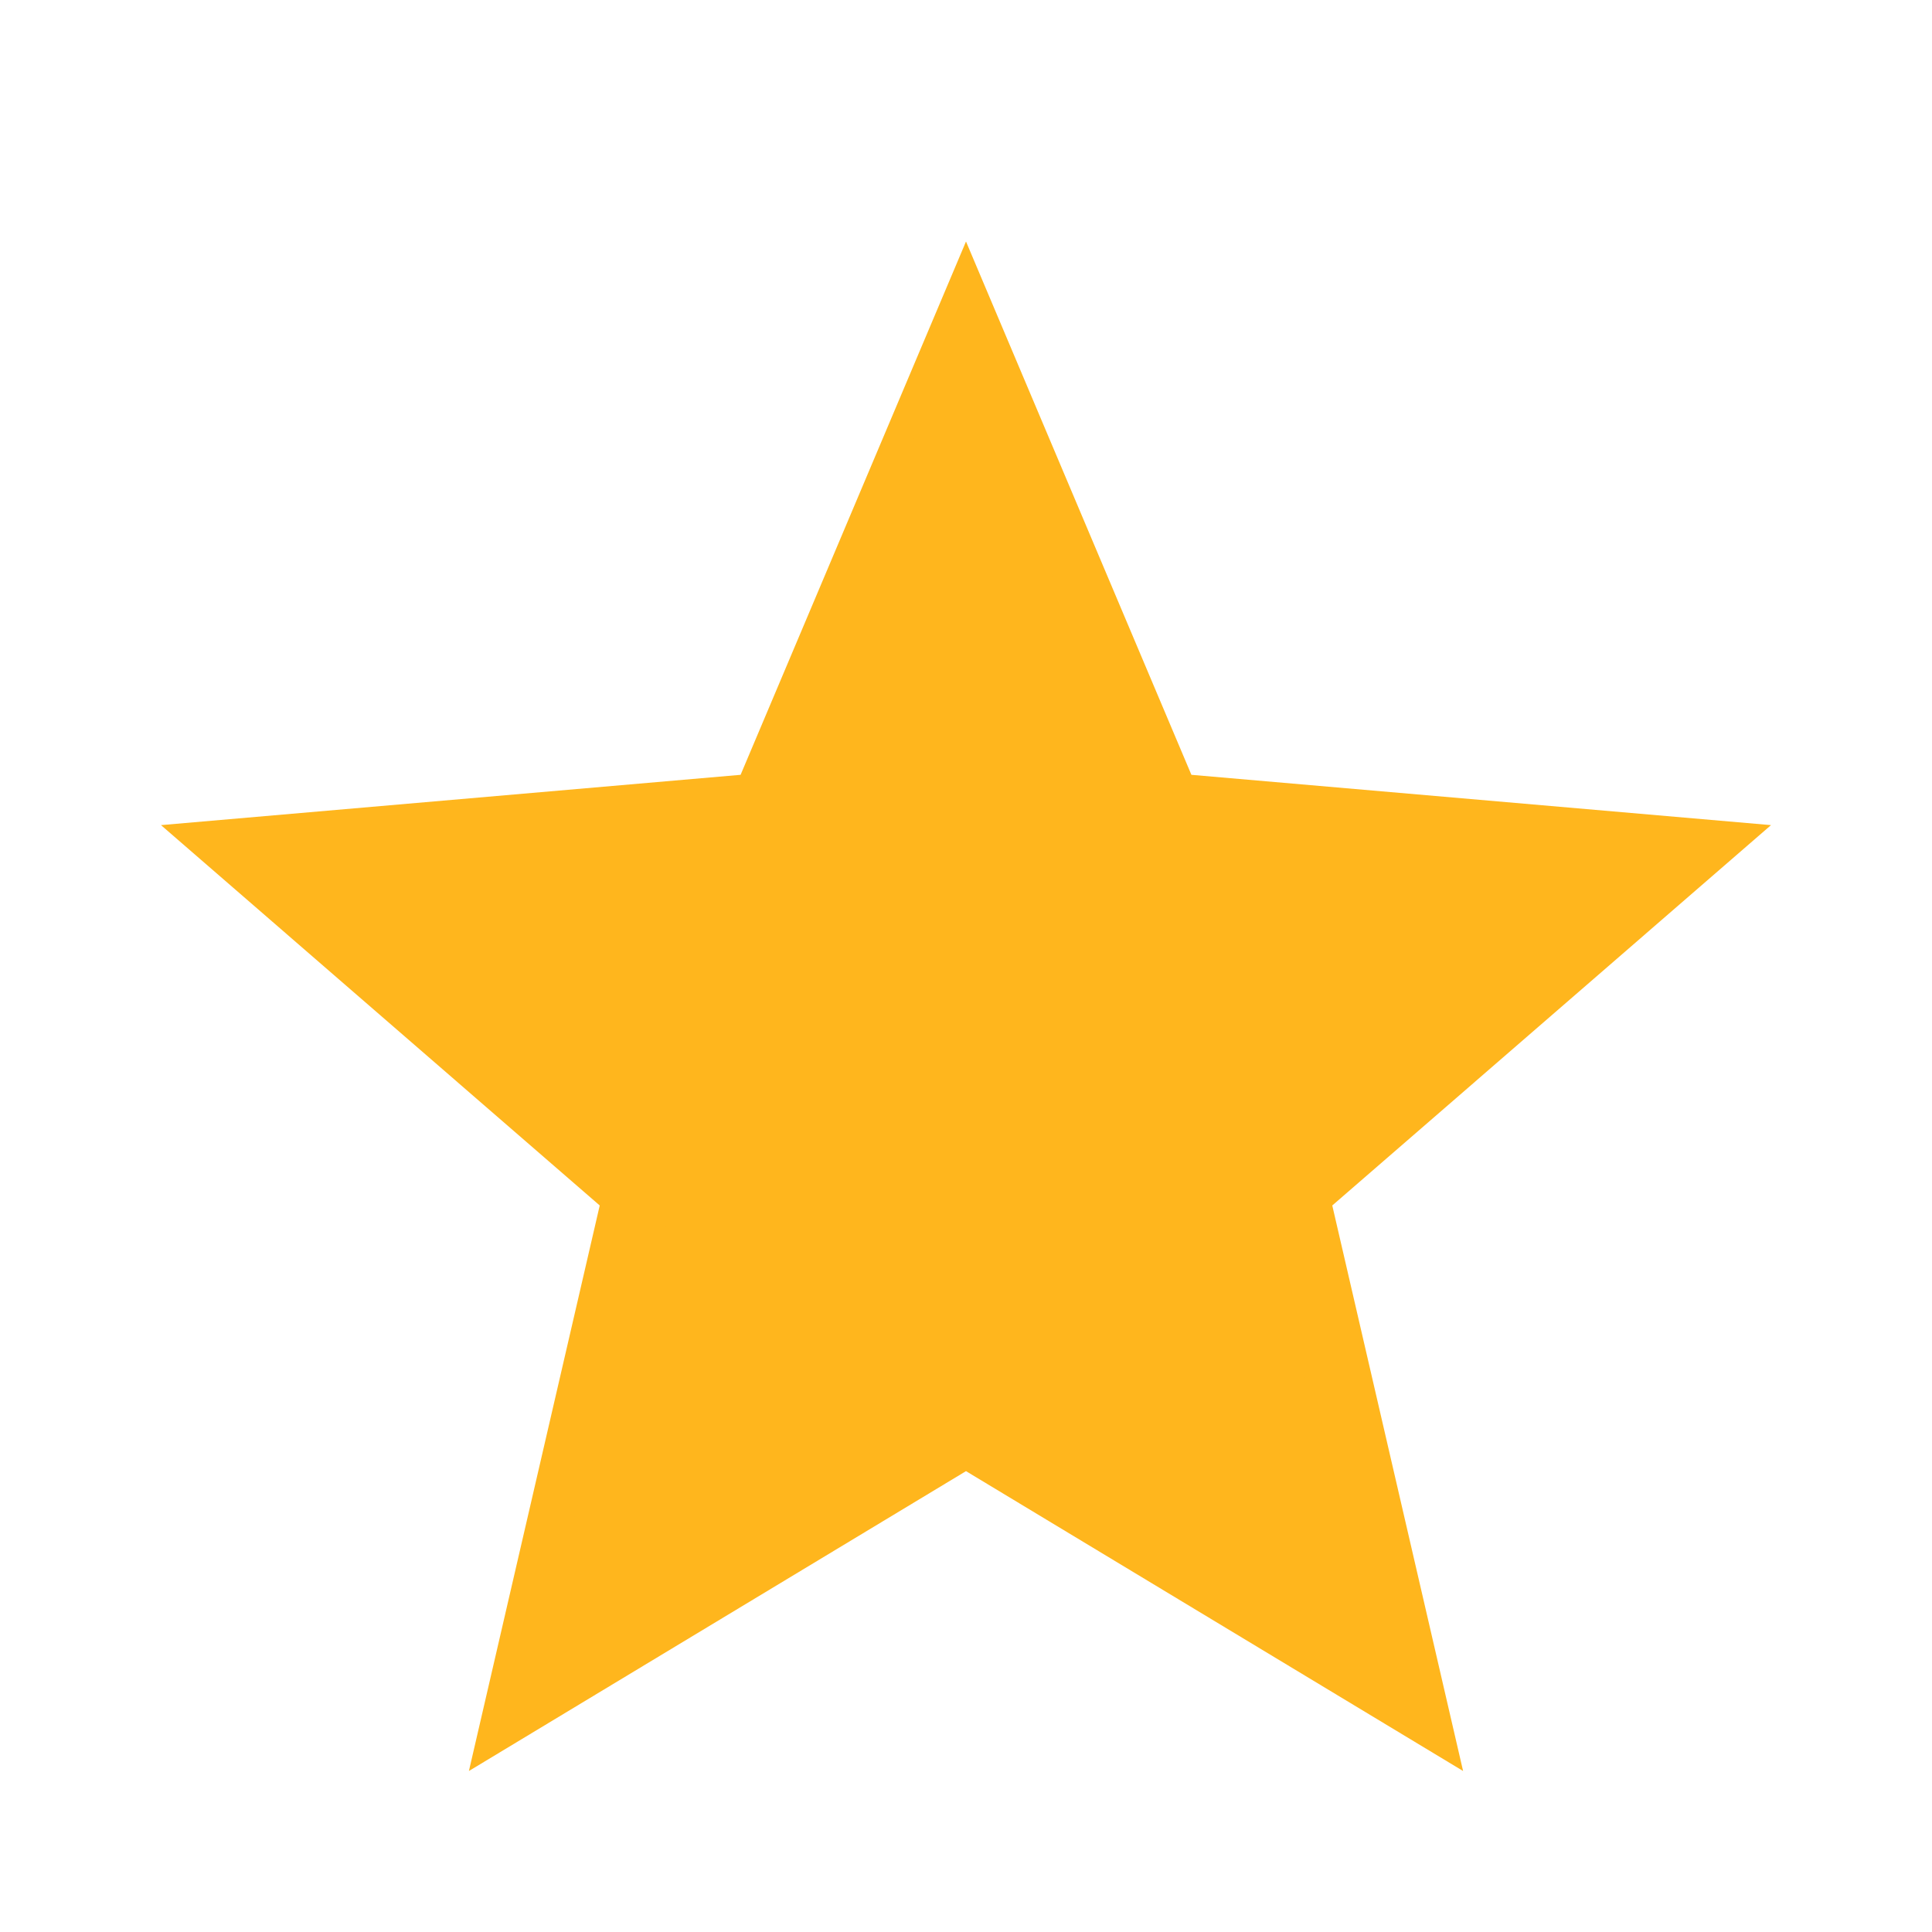
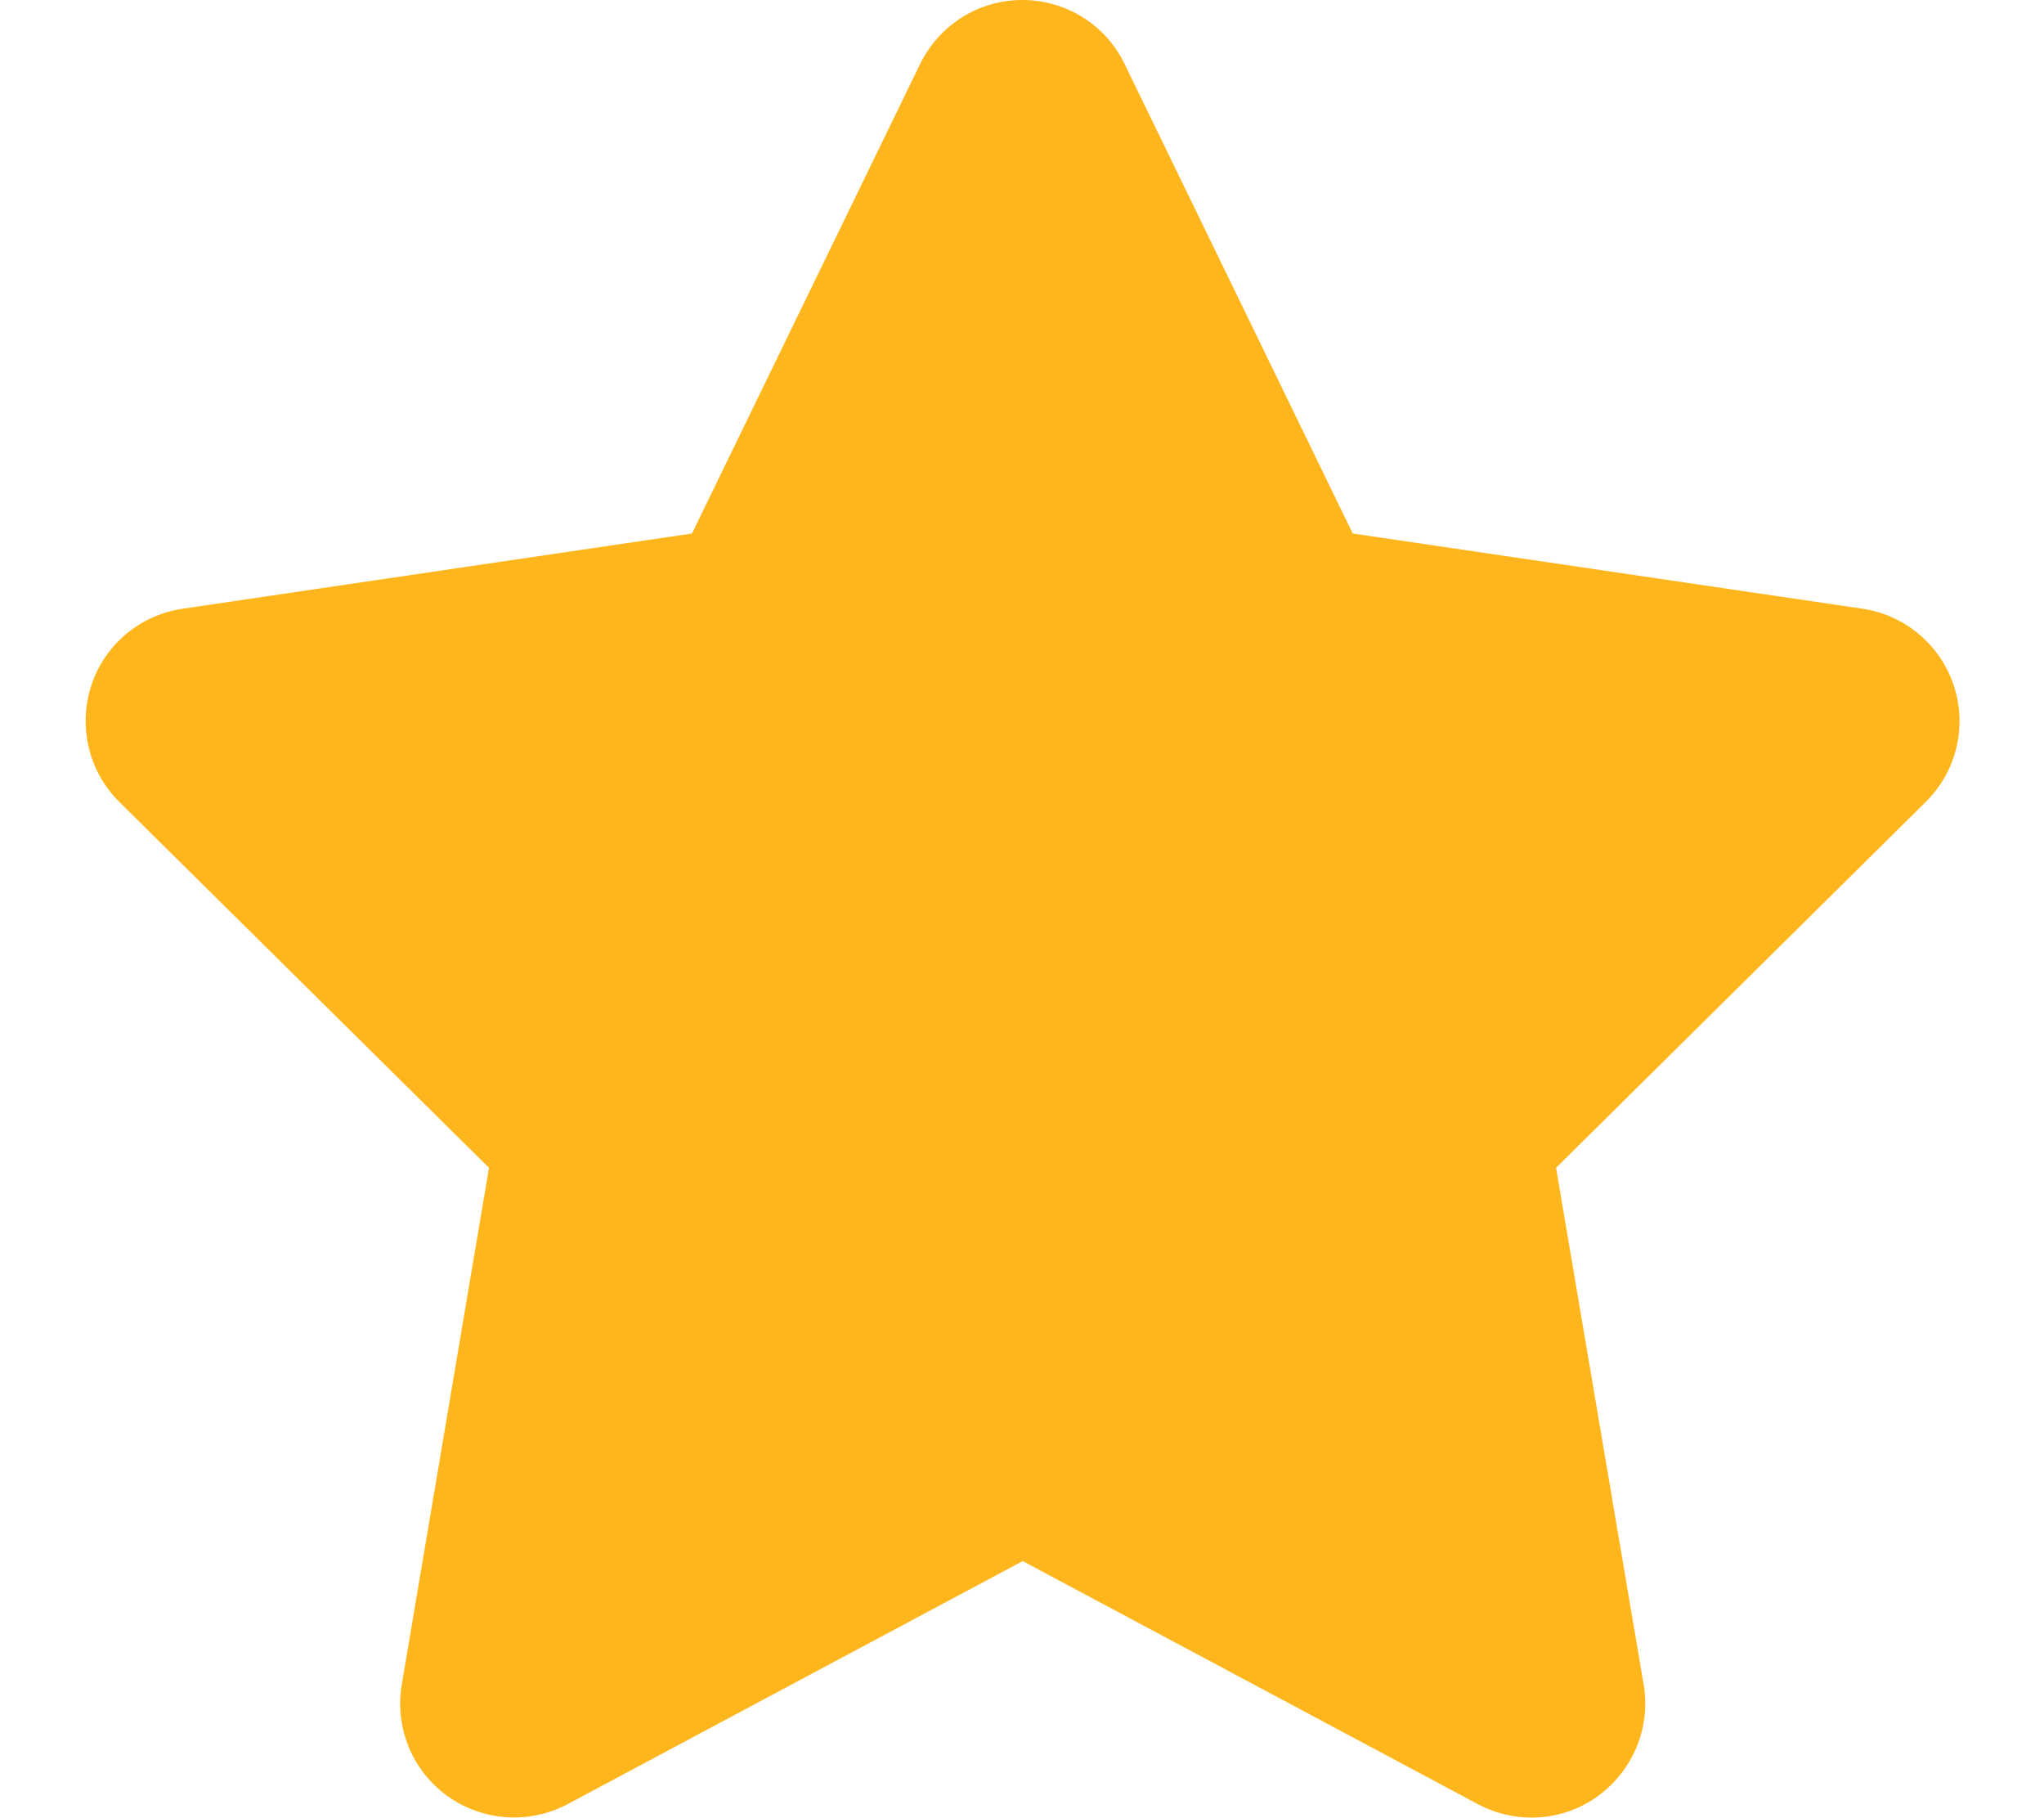
- <svg xmlns="http://www.w3.org/2000/svg" width="48" height="48" fill="#FFB61D">
-   <g>
-     <path stroke-dasharray="5,2,2,2,2,2" stroke="null" id="svg_1" d="m16.15,37.75l7.85,-4.7l7.85,4.75l-2.1,-8.9l6.9,-6l-9.1,-0.8l-3.55,-8.4l-3.55,8.35l-9.1,0.8l6.9,6l-2.1,8.9zm-4.5,6.25l3.25,-14.05l-10.9,-9.45l14.4,-1.25l5.6,-13.25l5.6,13.25l14.4,1.25l-10.9,9.45l3.25,14.05l-12.35,-7.45l-12.35,7.45zm12.35,-17.75z" />
-     <path stroke="null" id="svg_5" d="m5.612,20.836l13.964,0l4.315,-13.713l4.315,13.713l13.964,0l-11.297,8.475l4.315,13.713l-11.297,-8.475l-11.297,8.475l4.315,-13.713l-11.297,-8.475z" />
-   </g>
+ <svg xmlns="http://www.w3.org/2000/svg" viewBox="0 0 576 512" fill="#FFB61D">
+   <path d="M316.9 18C311.6 7 300.4 0 288.1 0s-23.4 7-28.8 18L195 150.3 51.4 171.5c-12 1.8-22 10.2-25.7 21.7s-.7 24.2 7.9 32.7L137.8 329 113.2 474.7c-2 12 3 24.2 12.9 31.3s23 8 33.8 2.3l128.3-68.5 128.3 68.5c10.8 5.7 23.9 4.9 33.8-2.3s14.9-19.3 12.9-31.3L438.5 329 542.7 225.9c8.6-8.5 11.7-21.2 7.9-32.7s-13.7-19.9-25.7-21.7L381.2 150.3 316.9 18z" />
</svg>
